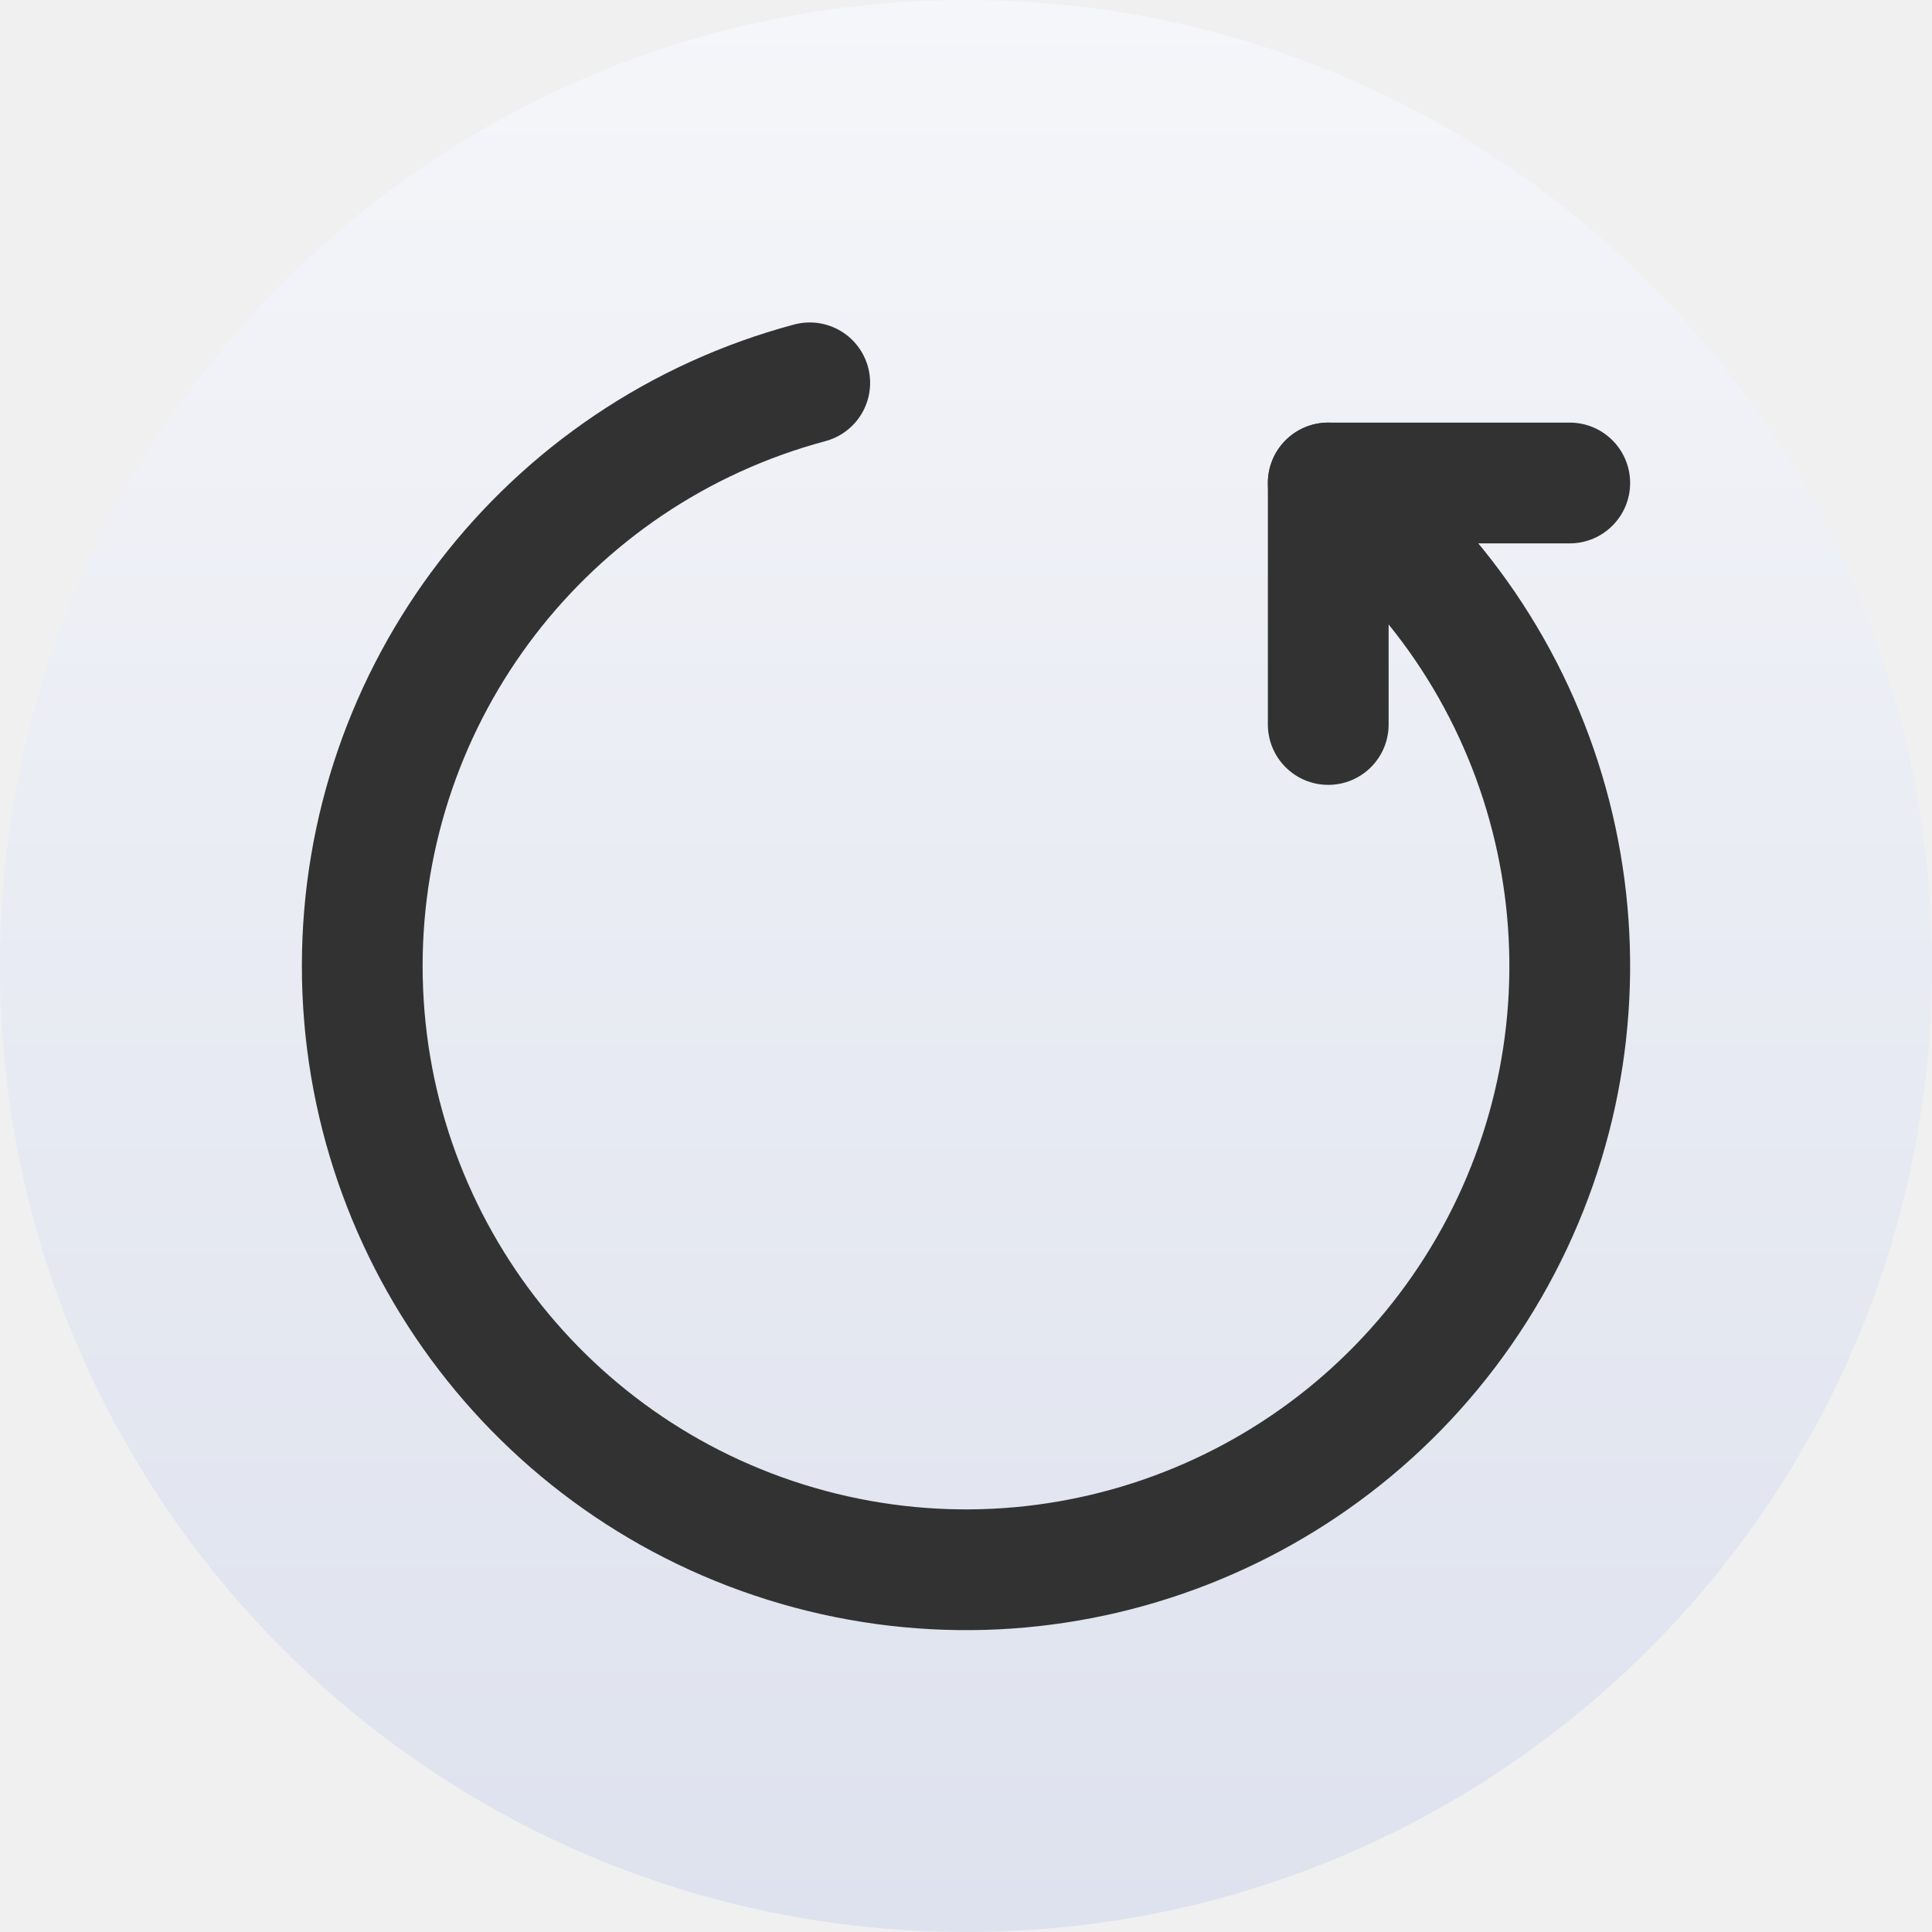
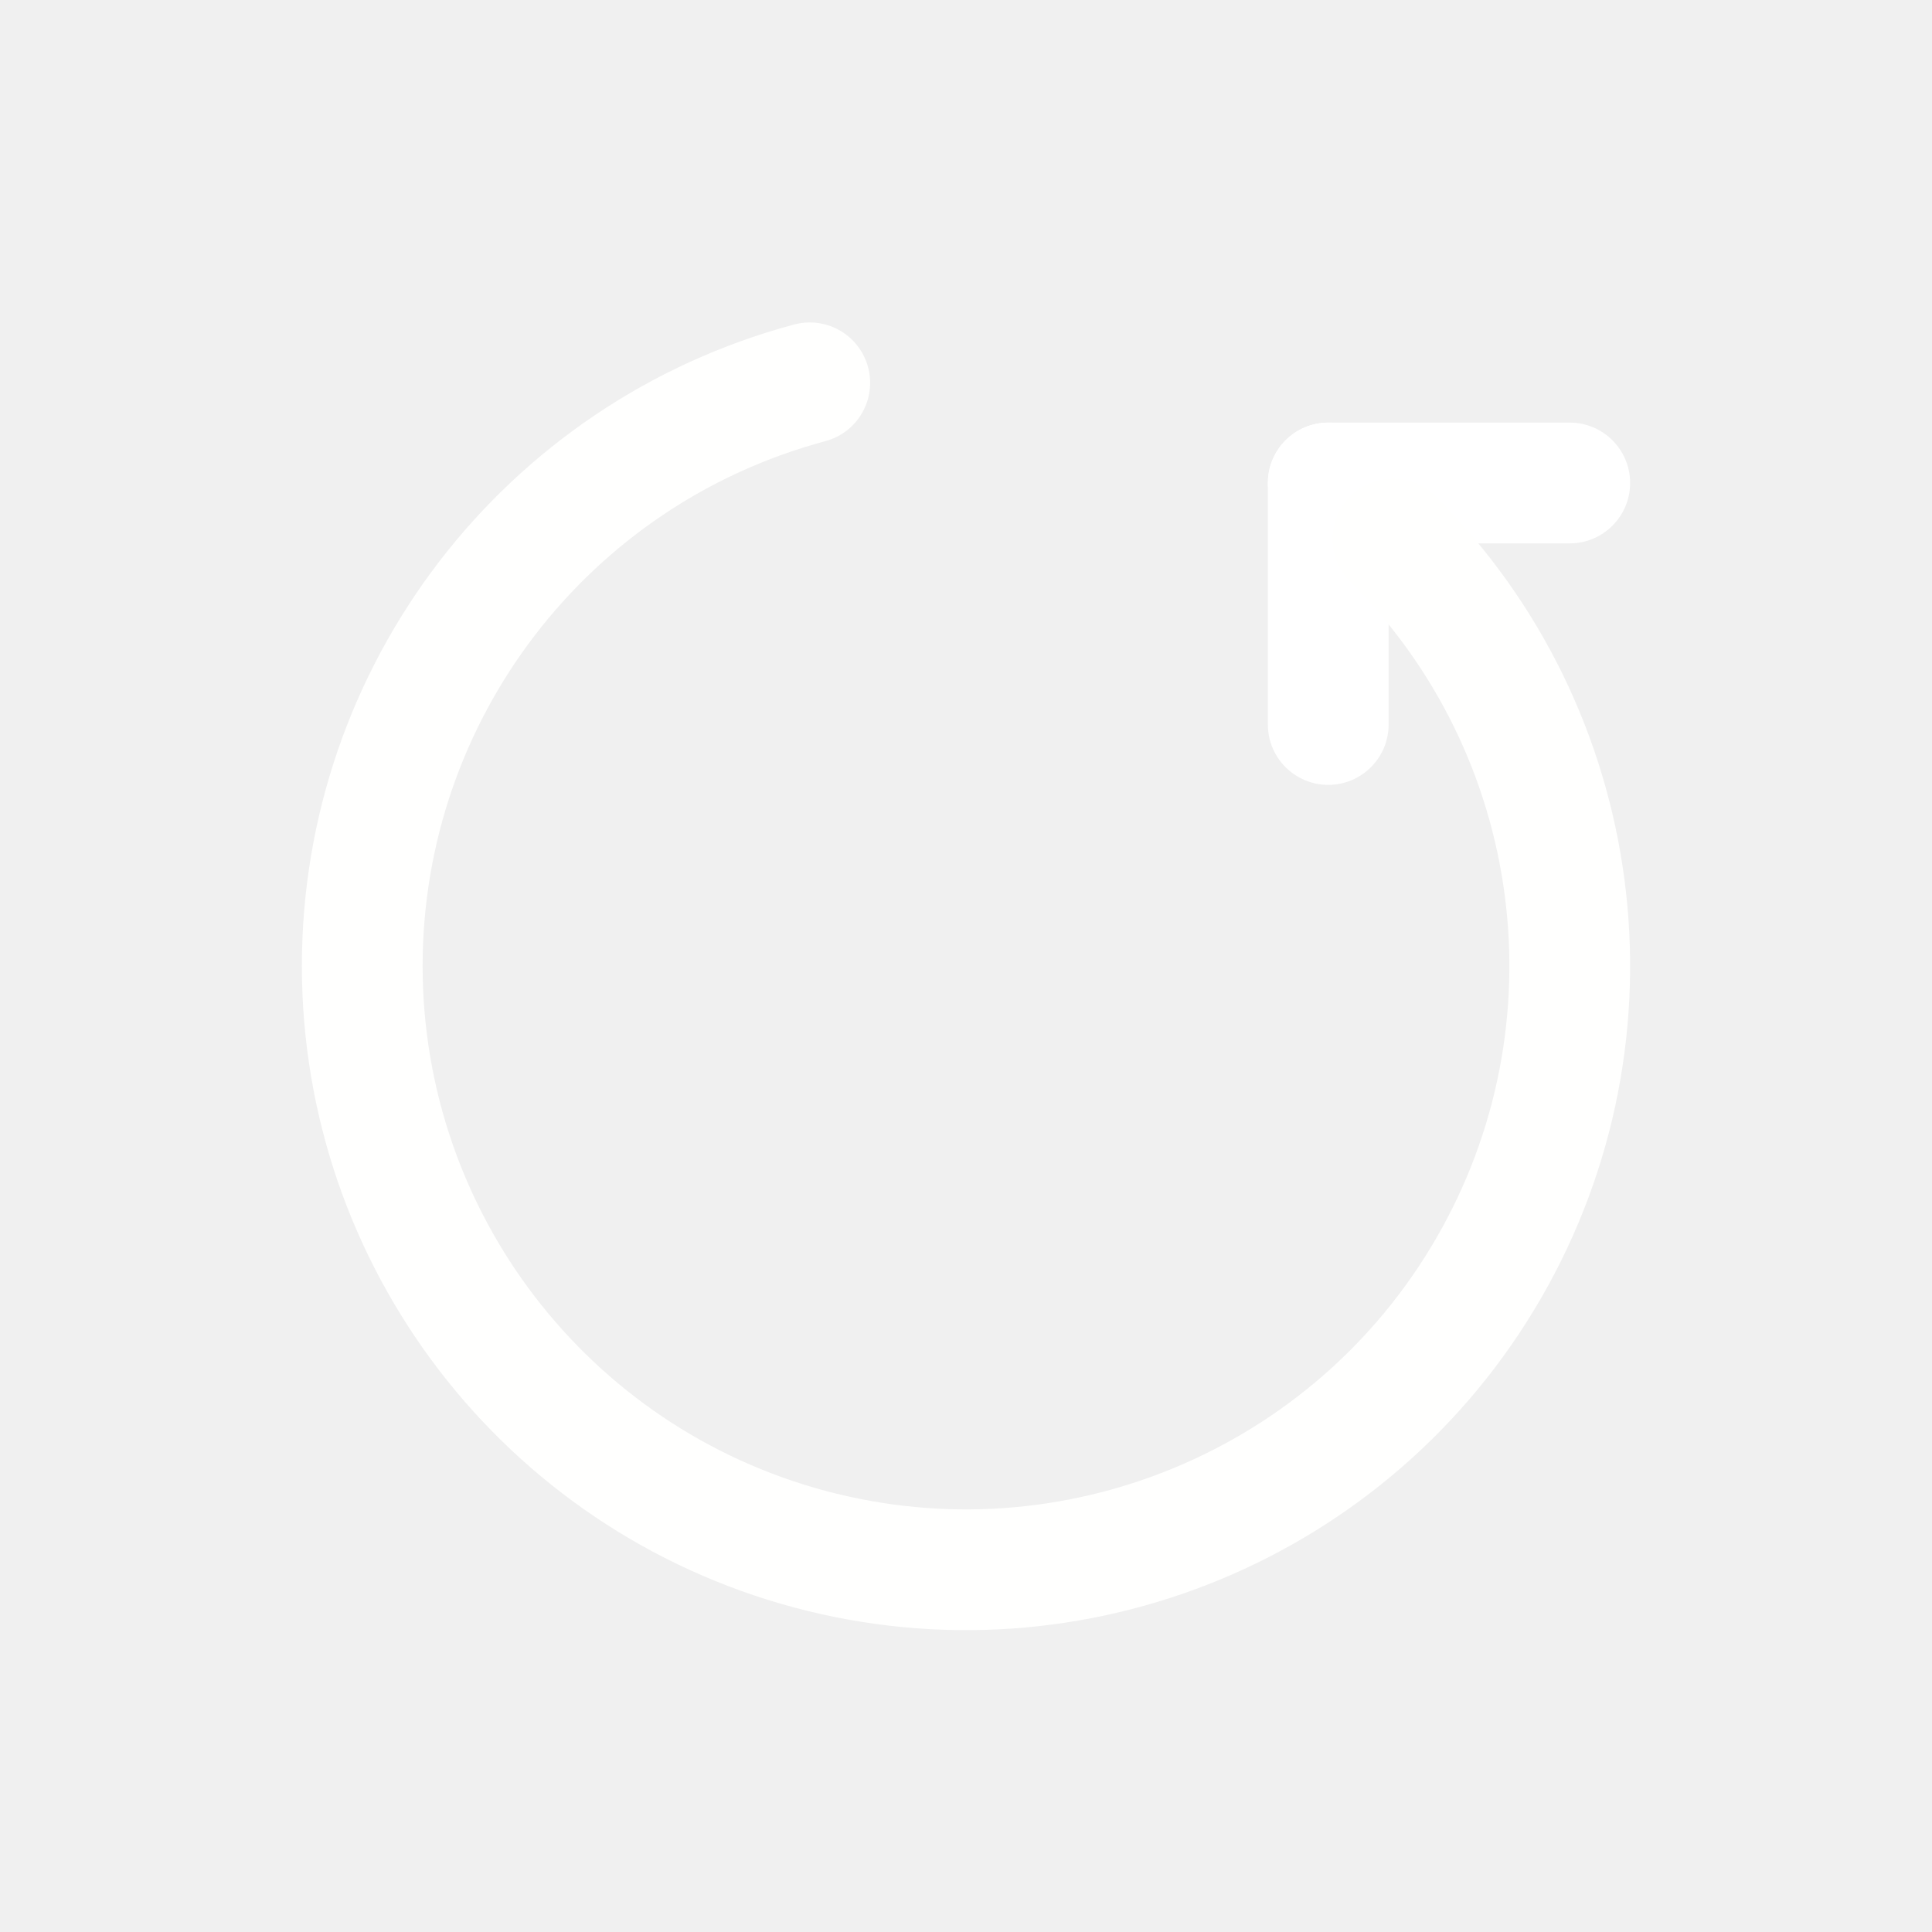
- <svg xmlns="http://www.w3.org/2000/svg" xmlns:xlink="http://www.w3.org/1999/xlink" width="32" height="32" version="1.1" id="svg19">
+ <svg xmlns="http://www.w3.org/2000/svg" xmlns:xlink="http://www.w3.org/1999/xlink" id="svg19" version="1.1" height="32" width="32">
  <defs id="defs23">
-     <linearGradient id="linearGradient1978" x1="-59.235" x2="-59.235" y1="0.704" y2="-11.929" gradientTransform="matrix(2.061599,0,0,2.061599,137.7619,29.5056)" gradientUnits="userSpaceOnUse">
-       <stop stop-color="#005ad7" offset="0" id="stop884" />
-       <stop stop-color="#0aaff0" offset="1" id="stop886" />
+     <linearGradient gradientUnits="userSpaceOnUse" gradientTransform="matrix(2.061599,0,0,2.061599,137.7619,29.5056)" y2="-11.929" y1="0.704" x2="-59.235" x1="-59.235" id="linearGradient1978">
+       <stop id="stop884" offset="0" stop-color="#005ad7" />
+       <stop id="stop886" offset="1" stop-color="#0aaff0" />
    </linearGradient>
-     <linearGradient xlink:href="#linearGradient1343" id="linearGradient1045" gradientUnits="userSpaceOnUse" gradientTransform="translate(-157)" x1="52" y1="0" x2="52" y2="-32" />
-     <linearGradient id="linearGradient1343" x1="32" x2="32" y1="2" y2="62" gradientTransform="matrix(0.5333333,0,0,0.5333333,46.62805,-10.63291)" gradientUnits="userSpaceOnUse">
-       <stop stop-color="#f5f6fa" offset="0" id="stop3456" />
-       <stop stop-color="#e9ecf3" offset=".459" id="stop3458" />
-       <stop stop-color="#dee2ee" offset="1" id="stop3460" />
+     <linearGradient y2="-32" x2="52" y1="0" x1="52" gradientTransform="translate(-157)" gradientUnits="userSpaceOnUse" id="linearGradient1045" xlink:href="#linearGradient1343" />
+     <linearGradient gradientUnits="userSpaceOnUse" gradientTransform="matrix(0.5333333,0,0,0.5333333,46.62805,-10.63291)" y2="62" y1="2" x2="32" x1="32" id="linearGradient1343">
+       <stop id="stop3456" offset="0" stop-color="#f5f6fa" />
+       <stop id="stop3458" offset=".459" stop-color="#e9ecf3" />
+       <stop id="stop3460" offset="1" stop-color="#dee2ee" />
    </linearGradient>
  </defs>
-   <g id="system-reboot" transform="translate(121.8115)">
-     <rect style="opacity:0;fill:#000000;fill-opacity:1;fill-rule:evenodd;stroke:none;stroke-width:2;stroke-linecap:round;stroke-linejoin:round;stroke-miterlimit:4;stroke-dasharray:none;stroke-opacity:1;paint-order:fill markers stroke" id="rect1129" width="32" height="32" x="-121.812" y="0" rx="0" ry="0" />
-     <g transform="translate(-0.8115234)" id="g1055">
-       <circle transform="scale(1,-1)" id="circle1043" style="fill:url(#linearGradient1045);fill-opacity:1;stroke-width:1.941;paint-order:stroke markers fill" r="16" cy="-16" cx="-105" />
-       <g id="g1041" transform="translate(-5,57.99981)">
-         <rect transform="rotate(-90)" ry="1" y="-95" x="45" height="2" width="6" id="rect1036" style="opacity:1;fill:#323232;fill-opacity:1;fill-rule:evenodd;stroke:none;stroke-width:1.732;stroke-linecap:round;stroke-linejoin:miter;stroke-miterlimit:4;stroke-dasharray:none;stroke-dashoffset:3;stroke-opacity:1;paint-order:stroke fill markers" />
-         <rect style="opacity:1;fill:#323232;fill-opacity:1;fill-rule:evenodd;stroke:none;stroke-width:1.732;stroke-linecap:round;stroke-linejoin:miter;stroke-miterlimit:4;stroke-dasharray:none;stroke-dashoffset:3;stroke-opacity:1;paint-order:stroke fill markers" id="rect1072" width="6" height="2" x="-95" y="-51" ry="1" />
-         <path d="m 49.071,-92.929 a 10,10 0 0 1 -12.071,1.589 10,10 0 0 1 -4.659,-11.248 10,10 0 0 1 9.659,-7.412 10,10 0 0 1 9.659,7.412" id="circle1030" style="opacity:1;fill:none;fill-opacity:1;fill-rule:evenodd;stroke:#323232;stroke-width:2;stroke-linecap:round;stroke-linejoin:miter;stroke-miterlimit:4;stroke-dasharray:none;stroke-dashoffset:3;stroke-opacity:1;paint-order:stroke fill markers" transform="rotate(-90)" />
+   <g transform="translate(121.8115)" id="system-reboot">
+     <rect ry="0" rx="0" y="0" x="-121.812" height="32" width="32" id="rect1129" style="opacity:0;fill:#000000;fill-opacity:1;fill-rule:evenodd;stroke:none;stroke-width:2;stroke-linecap:round;stroke-linejoin:round;stroke-miterlimit:4;stroke-dasharray:none;stroke-opacity:1;paint-order:fill markers stroke" />
+     <g id="g1055" transform="translate(-0.8115234)">
+       <circle cx="-105" cy="-16" r="16" style="fill:url(#linearGradient1045);fill-opacity:1;stroke-width:1.941;paint-order:stroke markers fill;opacity:0.001" id="circle1043" transform="scale(1,-1)" />
+       <g transform="translate(-5,57.99981)" id="g1041">
+         <rect style="opacity:1;fill:#ffffff;fill-opacity:1;fill-rule:evenodd;stroke:none;stroke-width:1.732;stroke-linecap:round;stroke-linejoin:miter;stroke-miterlimit:4;stroke-dasharray:none;stroke-dashoffset:3;stroke-opacity:1;paint-order:stroke fill markers" id="rect1036" width="6" height="2" x="45" y="-95" ry="1" transform="rotate(-90)" />
+         <rect ry="1" y="-51" x="-95" height="2" width="6" id="rect1072" style="opacity:1;fill:#ffffff;fill-opacity:1;fill-rule:evenodd;stroke:none;stroke-width:1.732;stroke-linecap:round;stroke-linejoin:miter;stroke-miterlimit:4;stroke-dasharray:none;stroke-dashoffset:3;stroke-opacity:1;paint-order:stroke fill markers" />
+         <path transform="rotate(-90)" style="opacity:1;fill:none;fill-opacity:1;fill-rule:evenodd;stroke:#fffffe;stroke-width:2;stroke-linecap:round;stroke-linejoin:miter;stroke-miterlimit:4;stroke-dasharray:none;stroke-dashoffset:3;stroke-opacity:1;paint-order:stroke fill markers" id="circle1030" d="m 49.071,-92.929 a 10,10 0 0 1 -12.071,1.589 10,10 0 0 1 -4.659,-11.248 10,10 0 0 1 9.659,-7.412 10,10 0 0 1 9.659,7.412" />
      </g>
    </g>
  </g>
</svg>
